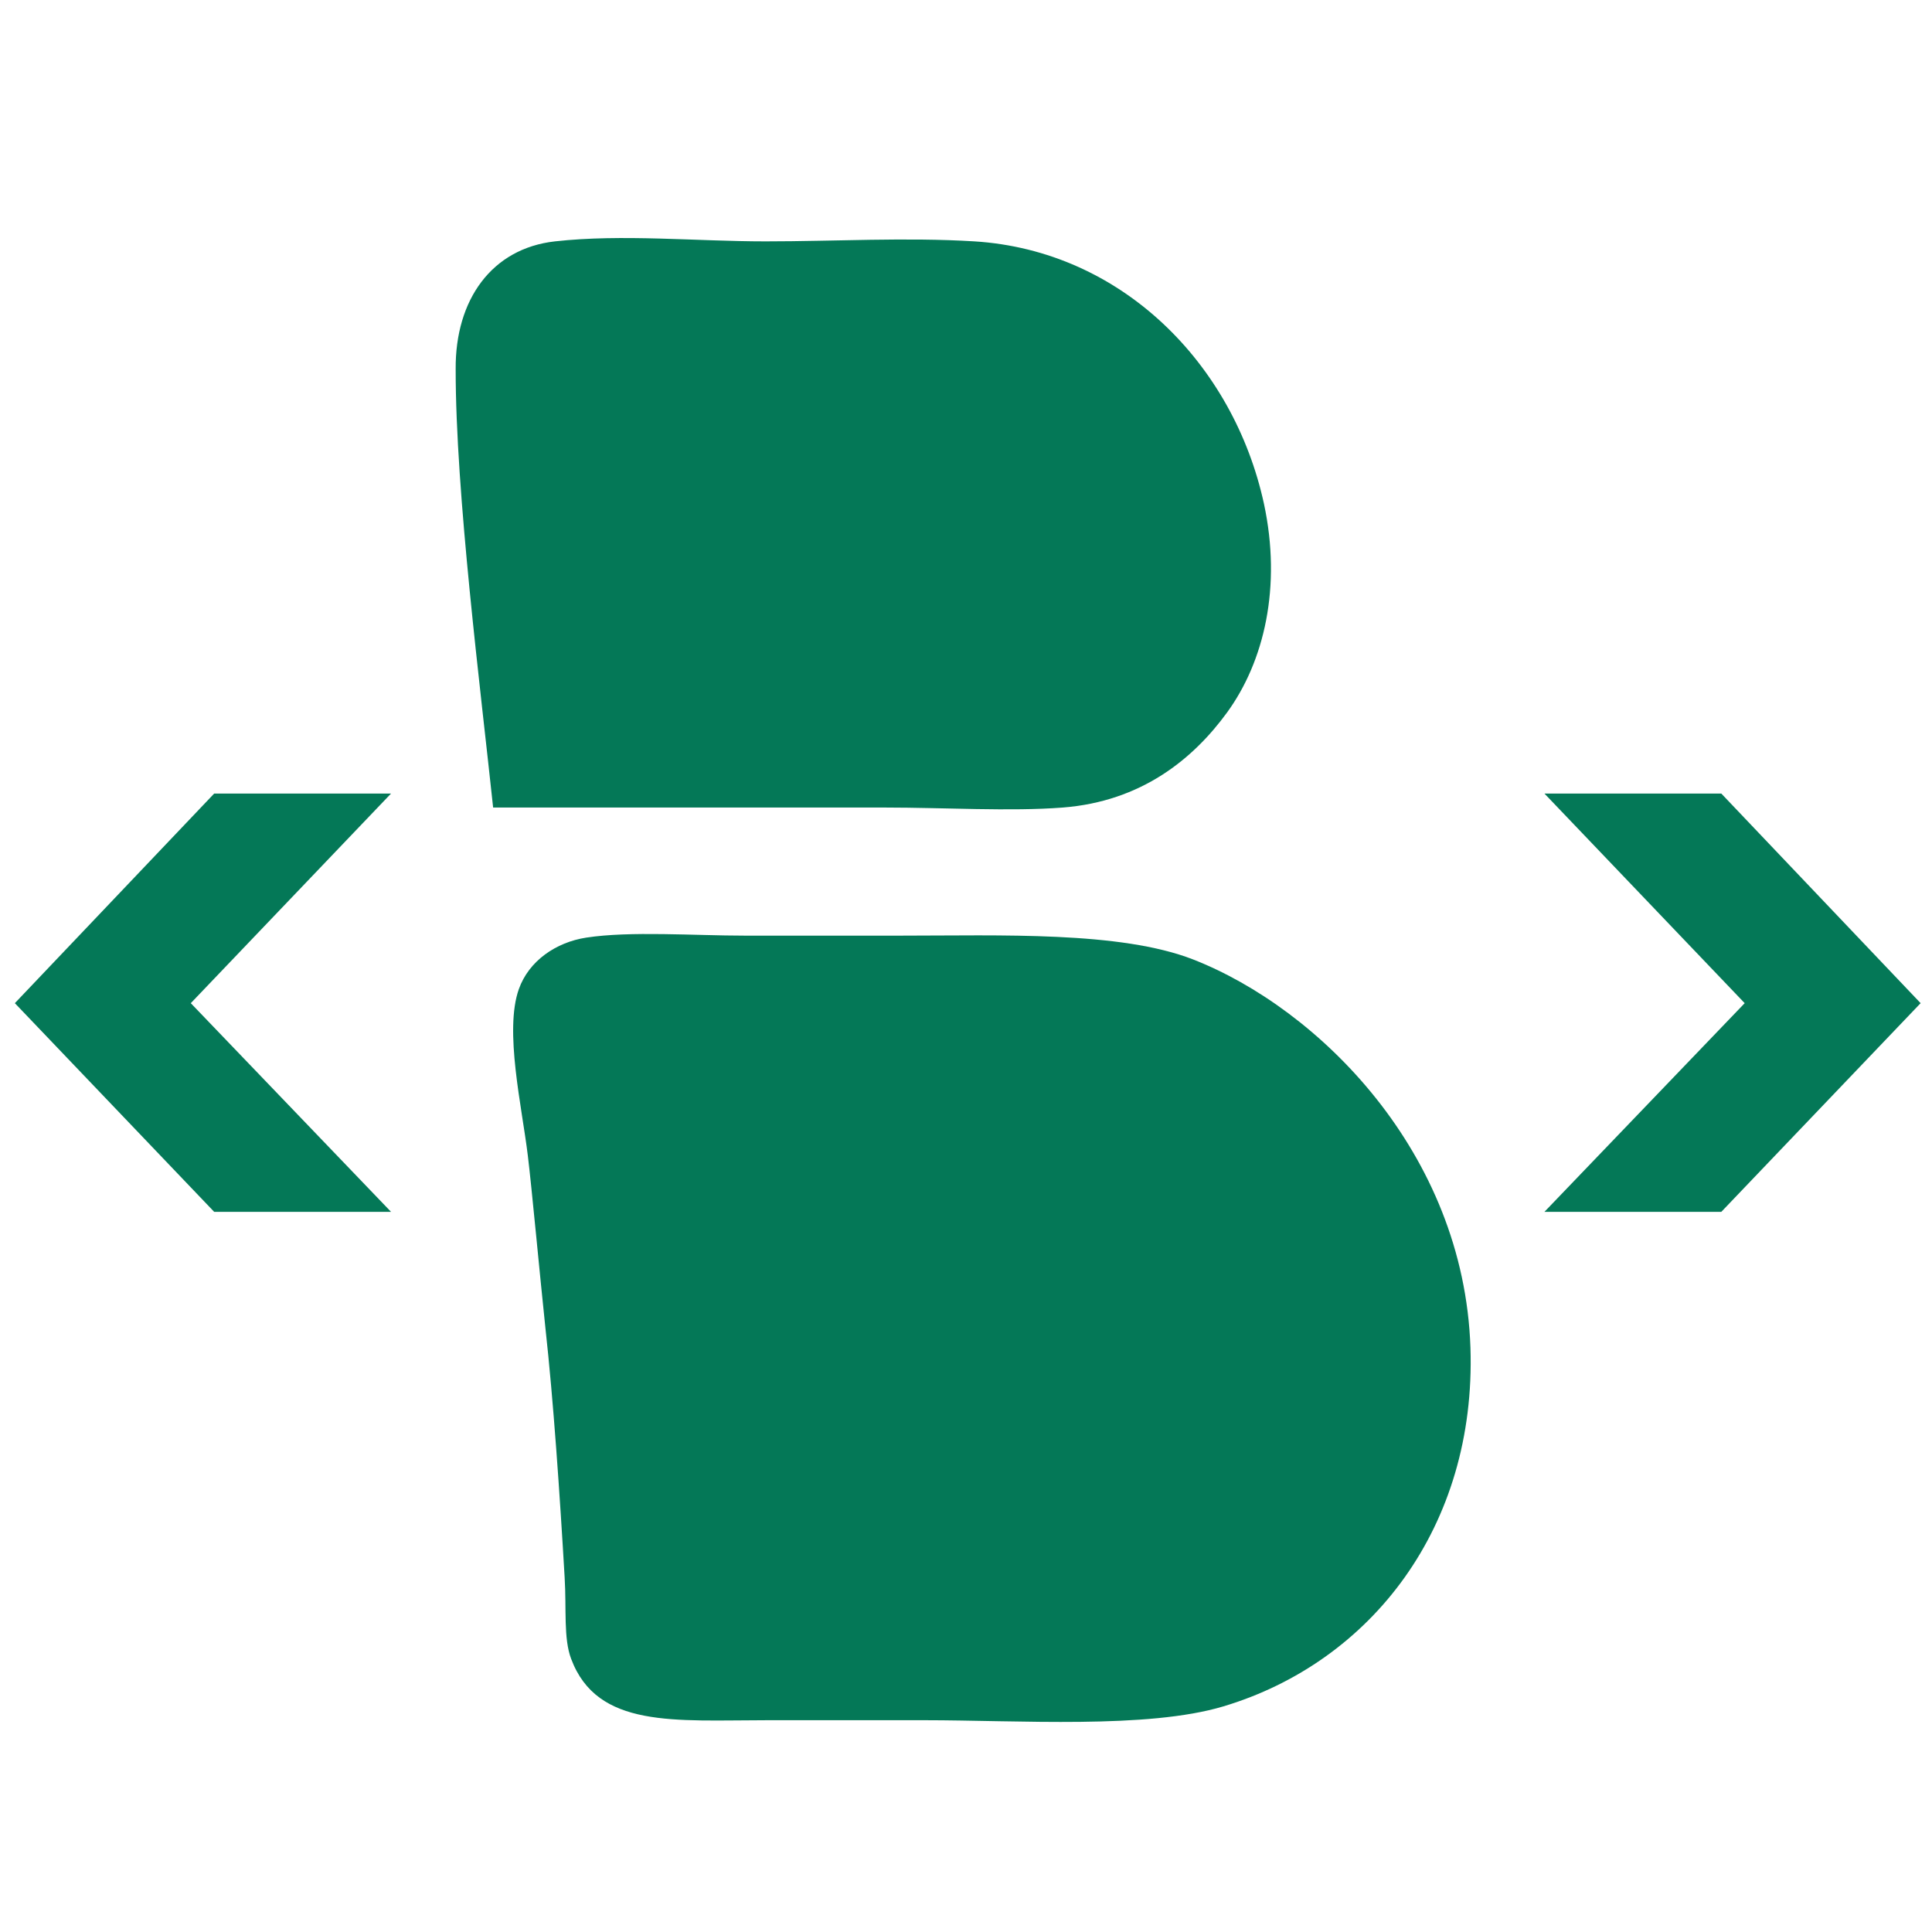
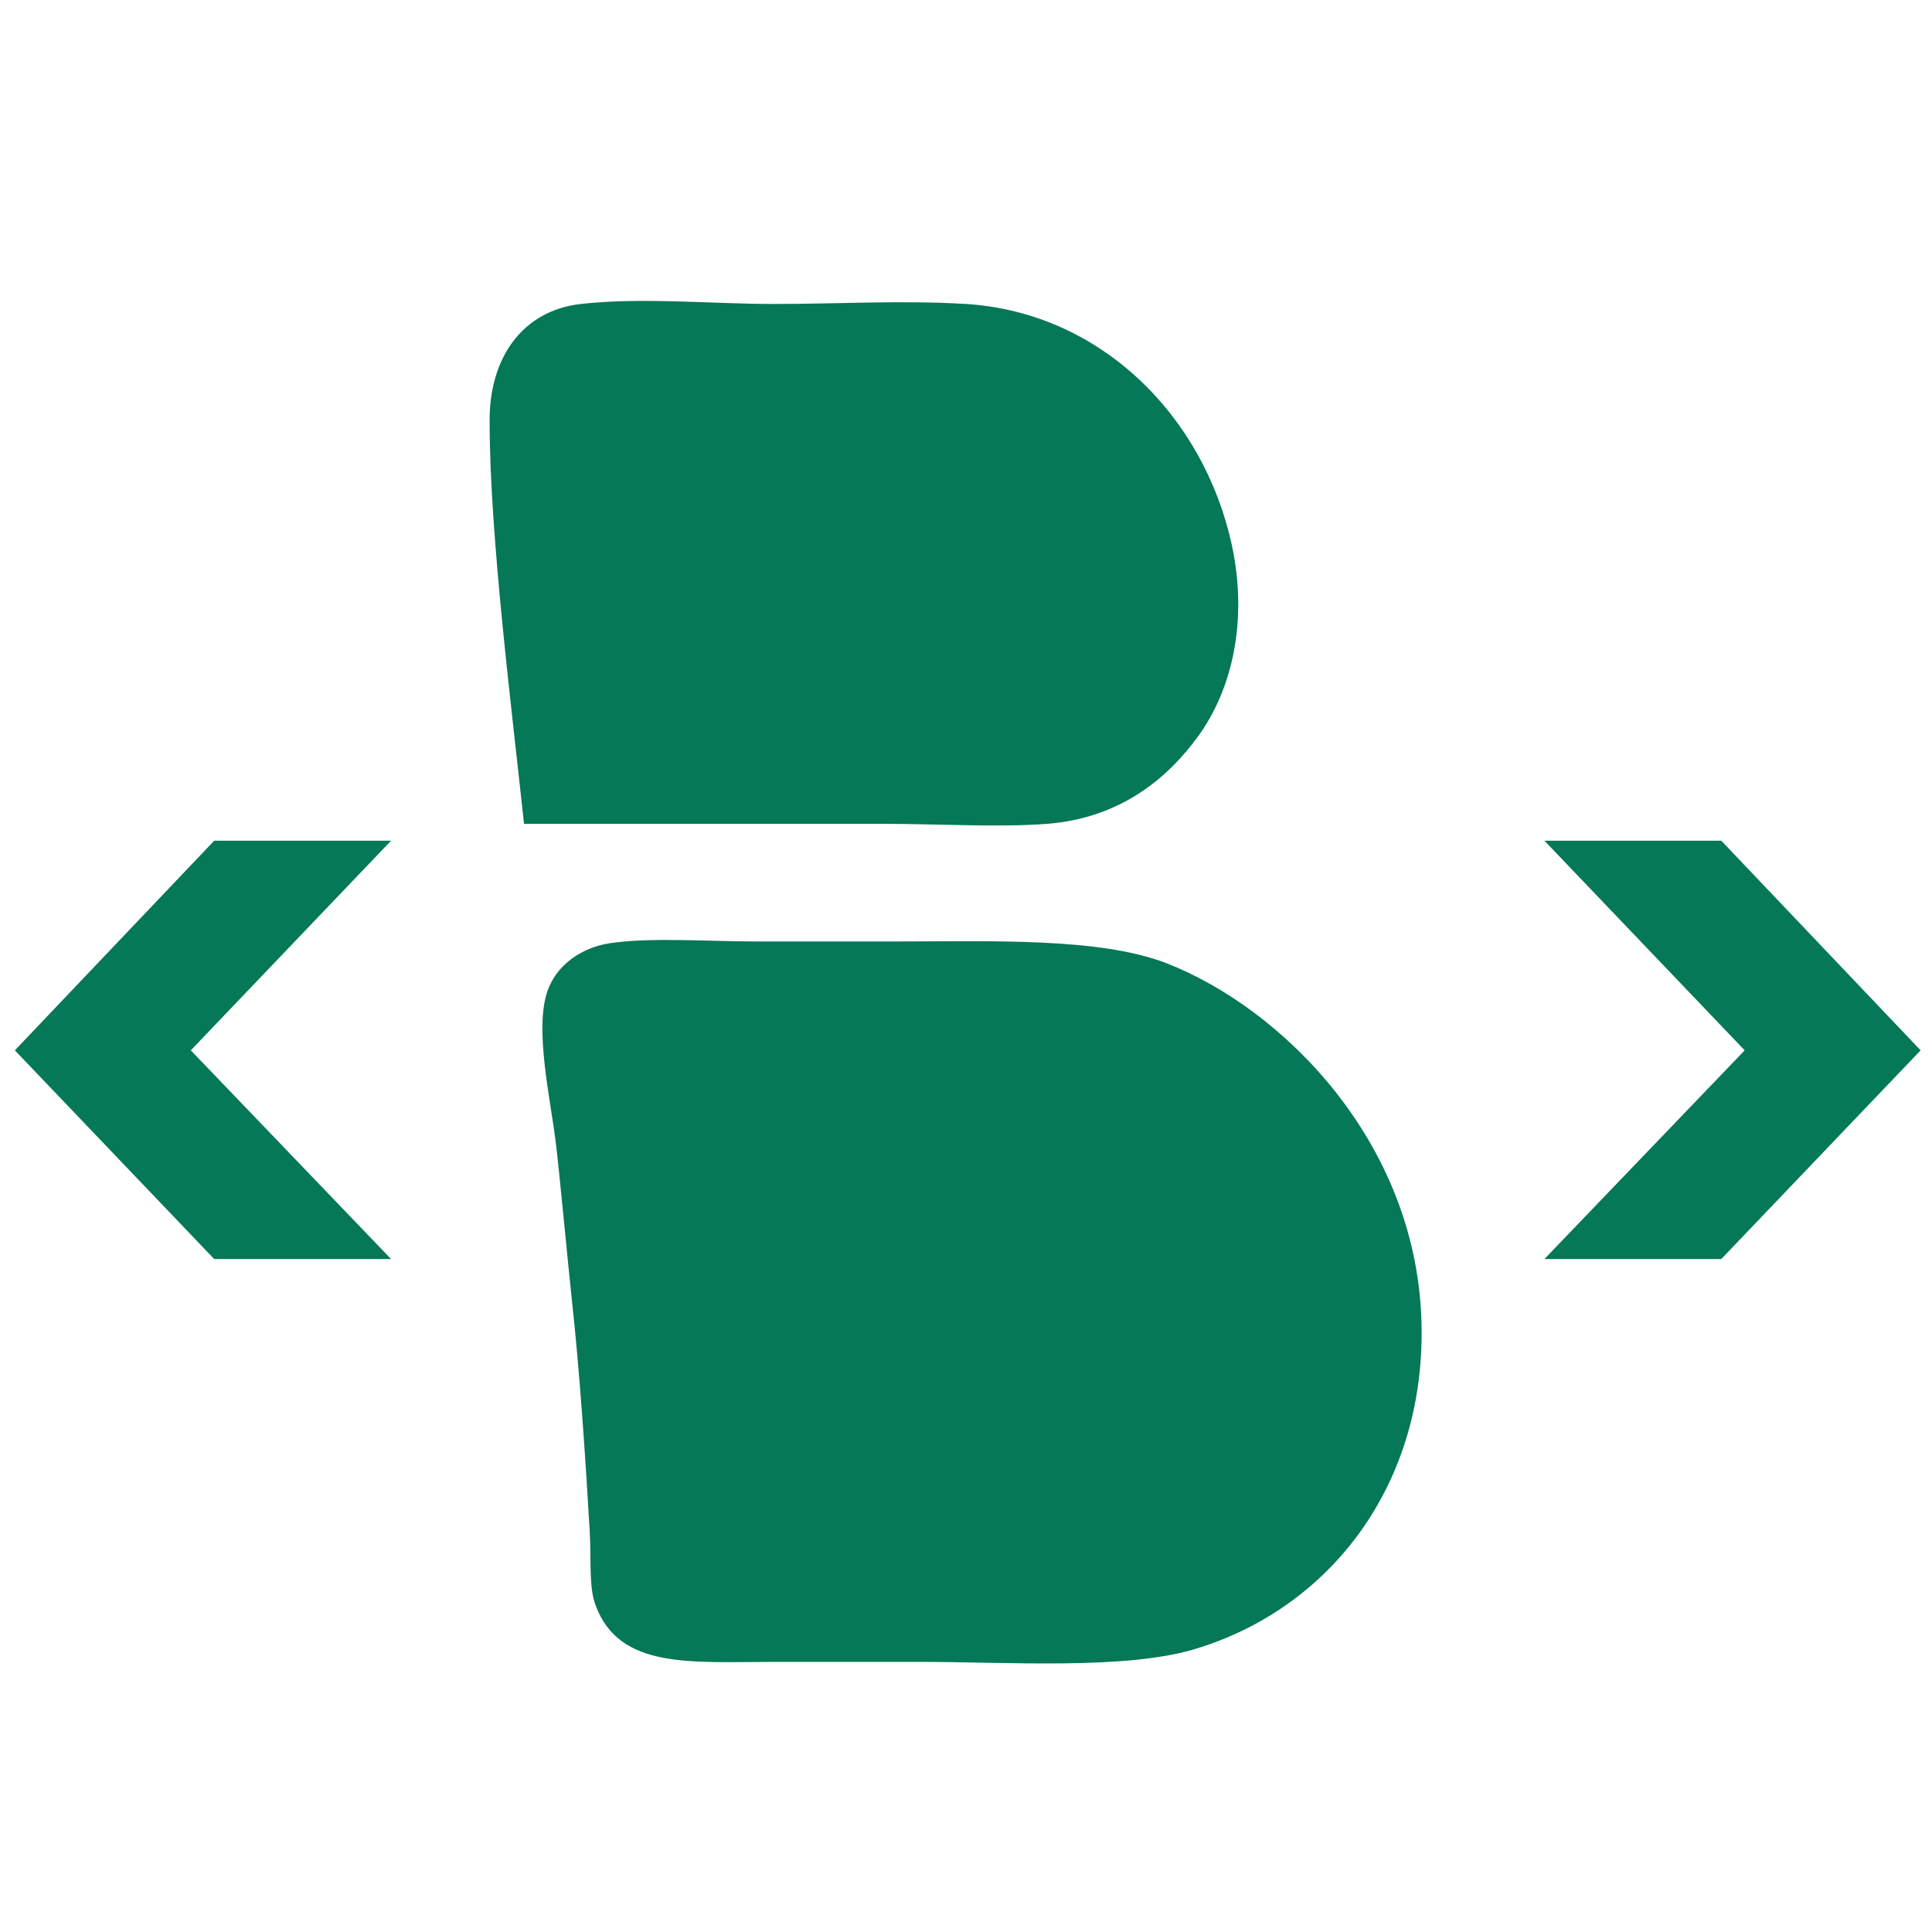
<svg xmlns="http://www.w3.org/2000/svg" version="1.1" id="Capa_1" x="0px" y="0px" width="1024px" height="1024px" viewBox="0 896 1024 1024" enable-background="new 0 896 1024 1024" xml:space="preserve">
  <g>
    <g>
-       <path fill="#047857" d="M113.523,1316.594L7.873,1427.7l105.65,110.608h93.745L101.123,1427.7l106.146-111.106H113.523z     M563.276,1324.015c41.809-3.248,69.216-25.86,87.048-50.32c19.763-27.098,29.046-66.694,19.597-110.7    c-16.118-74.101-75.402-134.208-153.485-139.062c-36.031-2.238-74,0-110.702,0c-36.622,0-76.051-3.979-111.613,0    c-33.452,3.743-52.868,30.899-52.606,67.701c-0.09,65.436,13.263,170.091,19.852,232.381c0,0,177.285,0,208.021,0    C500.121,1324.015,535.702,1326.157,563.276,1324.015z M632.322,1404.508c-38.652-15.044-102.133-12.601-154.751-12.601h-82.96    c-26.421,0-60.678-2.52-83.89,1.05c-16.024,2.465-30.392,12.289-35.727,27.303c-7.818,22.01,1.673,62.459,4.761,88.21    c2.001,16.196,6.549,65.228,9.322,91.357c4.217,38.202,7.625,87.99,10.199,132.313c1.003,16.758-0.656,32.258,3.429,43.054    c13.859,37.045,54.963,32.552,104.29,32.552h82.958c49.768,0,118.281,4.754,158.543-7.352    c78.372-23.53,133.995-95.349,130.874-190.067C775.903,1506.712,698.697,1430.448,632.322,1404.508z M912.324,1316.594h-93.745    L924.723,1427.7l-106.145,110.608h93.745l105.649-110.608L912.324,1316.594z" />
+       <path fill="#047857" d="M113.523,1341.594L7.873,1452.7l105.65,110.608h93.745L101.123,1452.7l106.146-111.106H113.523z     M554.959,1332.653c38.39-2.983,63.556-23.745,79.929-46.205c18.146-24.881,26.67-61.239,17.994-101.646    c-14.8-68.04-69.236-123.231-140.933-127.688c-33.084-2.055-67.947,0-101.648,0c-33.627,0-69.831-3.653-102.485,0    c-30.716,3.437-48.544,28.372-48.303,62.164c-0.083,60.084,12.178,156.18,18.228,213.375c0,0,162.785,0,191.007,0    C496.97,1332.653,529.641,1334.62,554.959,1332.653z M618.359,1406.563c-35.491-13.813-93.78-11.57-142.095-11.57h-76.175    c-24.261,0-55.715-2.313-77.029,0.964c-14.713,2.264-27.906,11.284-32.805,25.07c-7.179,20.209,1.536,57.351,4.372,80.995    c1.837,14.872,6.013,59.894,8.559,83.886c3.872,35.078,7.001,80.794,9.365,121.492c0.921,15.387-0.603,29.619,3.148,39.532    c12.726,34.016,50.468,29.89,95.761,29.89h76.173c45.698,0,108.607,4.365,145.578-6.75    c71.962-21.606,123.035-87.551,120.17-174.522C750.196,1500.408,679.305,1430.381,618.359,1406.563z M912.324,1341.594h-93.745    L924.723,1452.7l-106.145,110.608h93.745l105.649-110.608L912.324,1341.594z" />
    </g>
  </g>
</svg>
